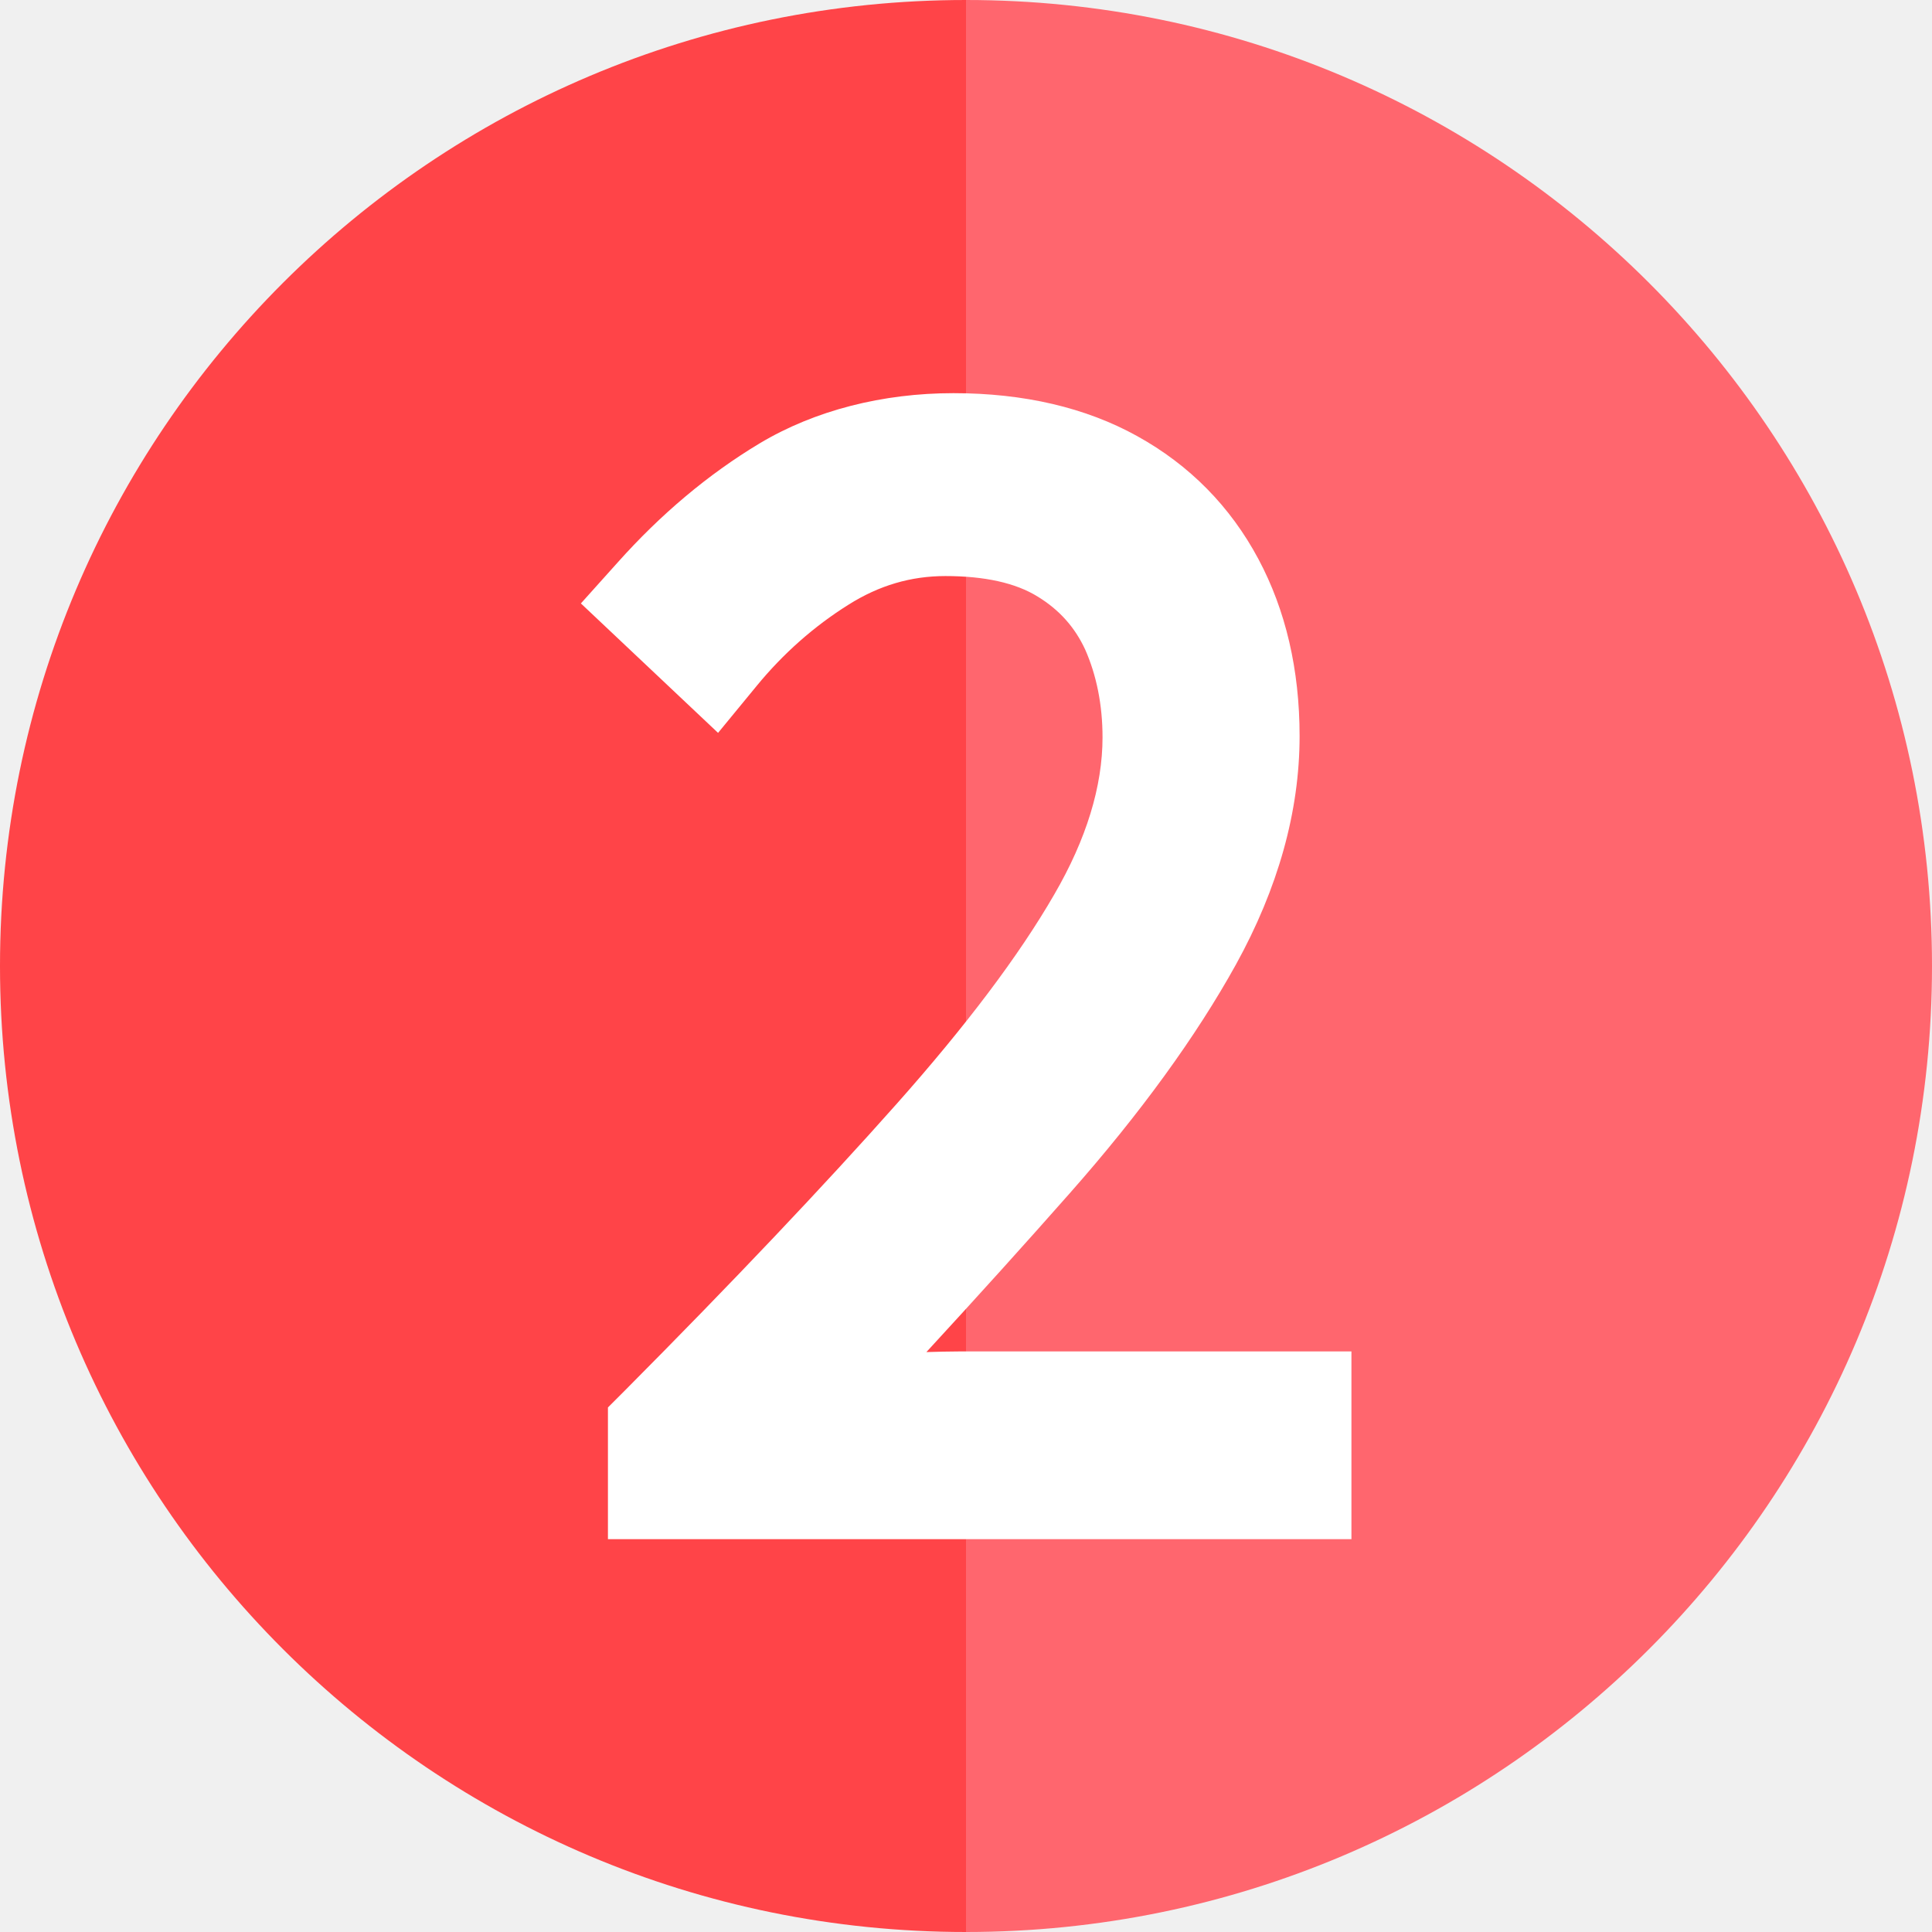
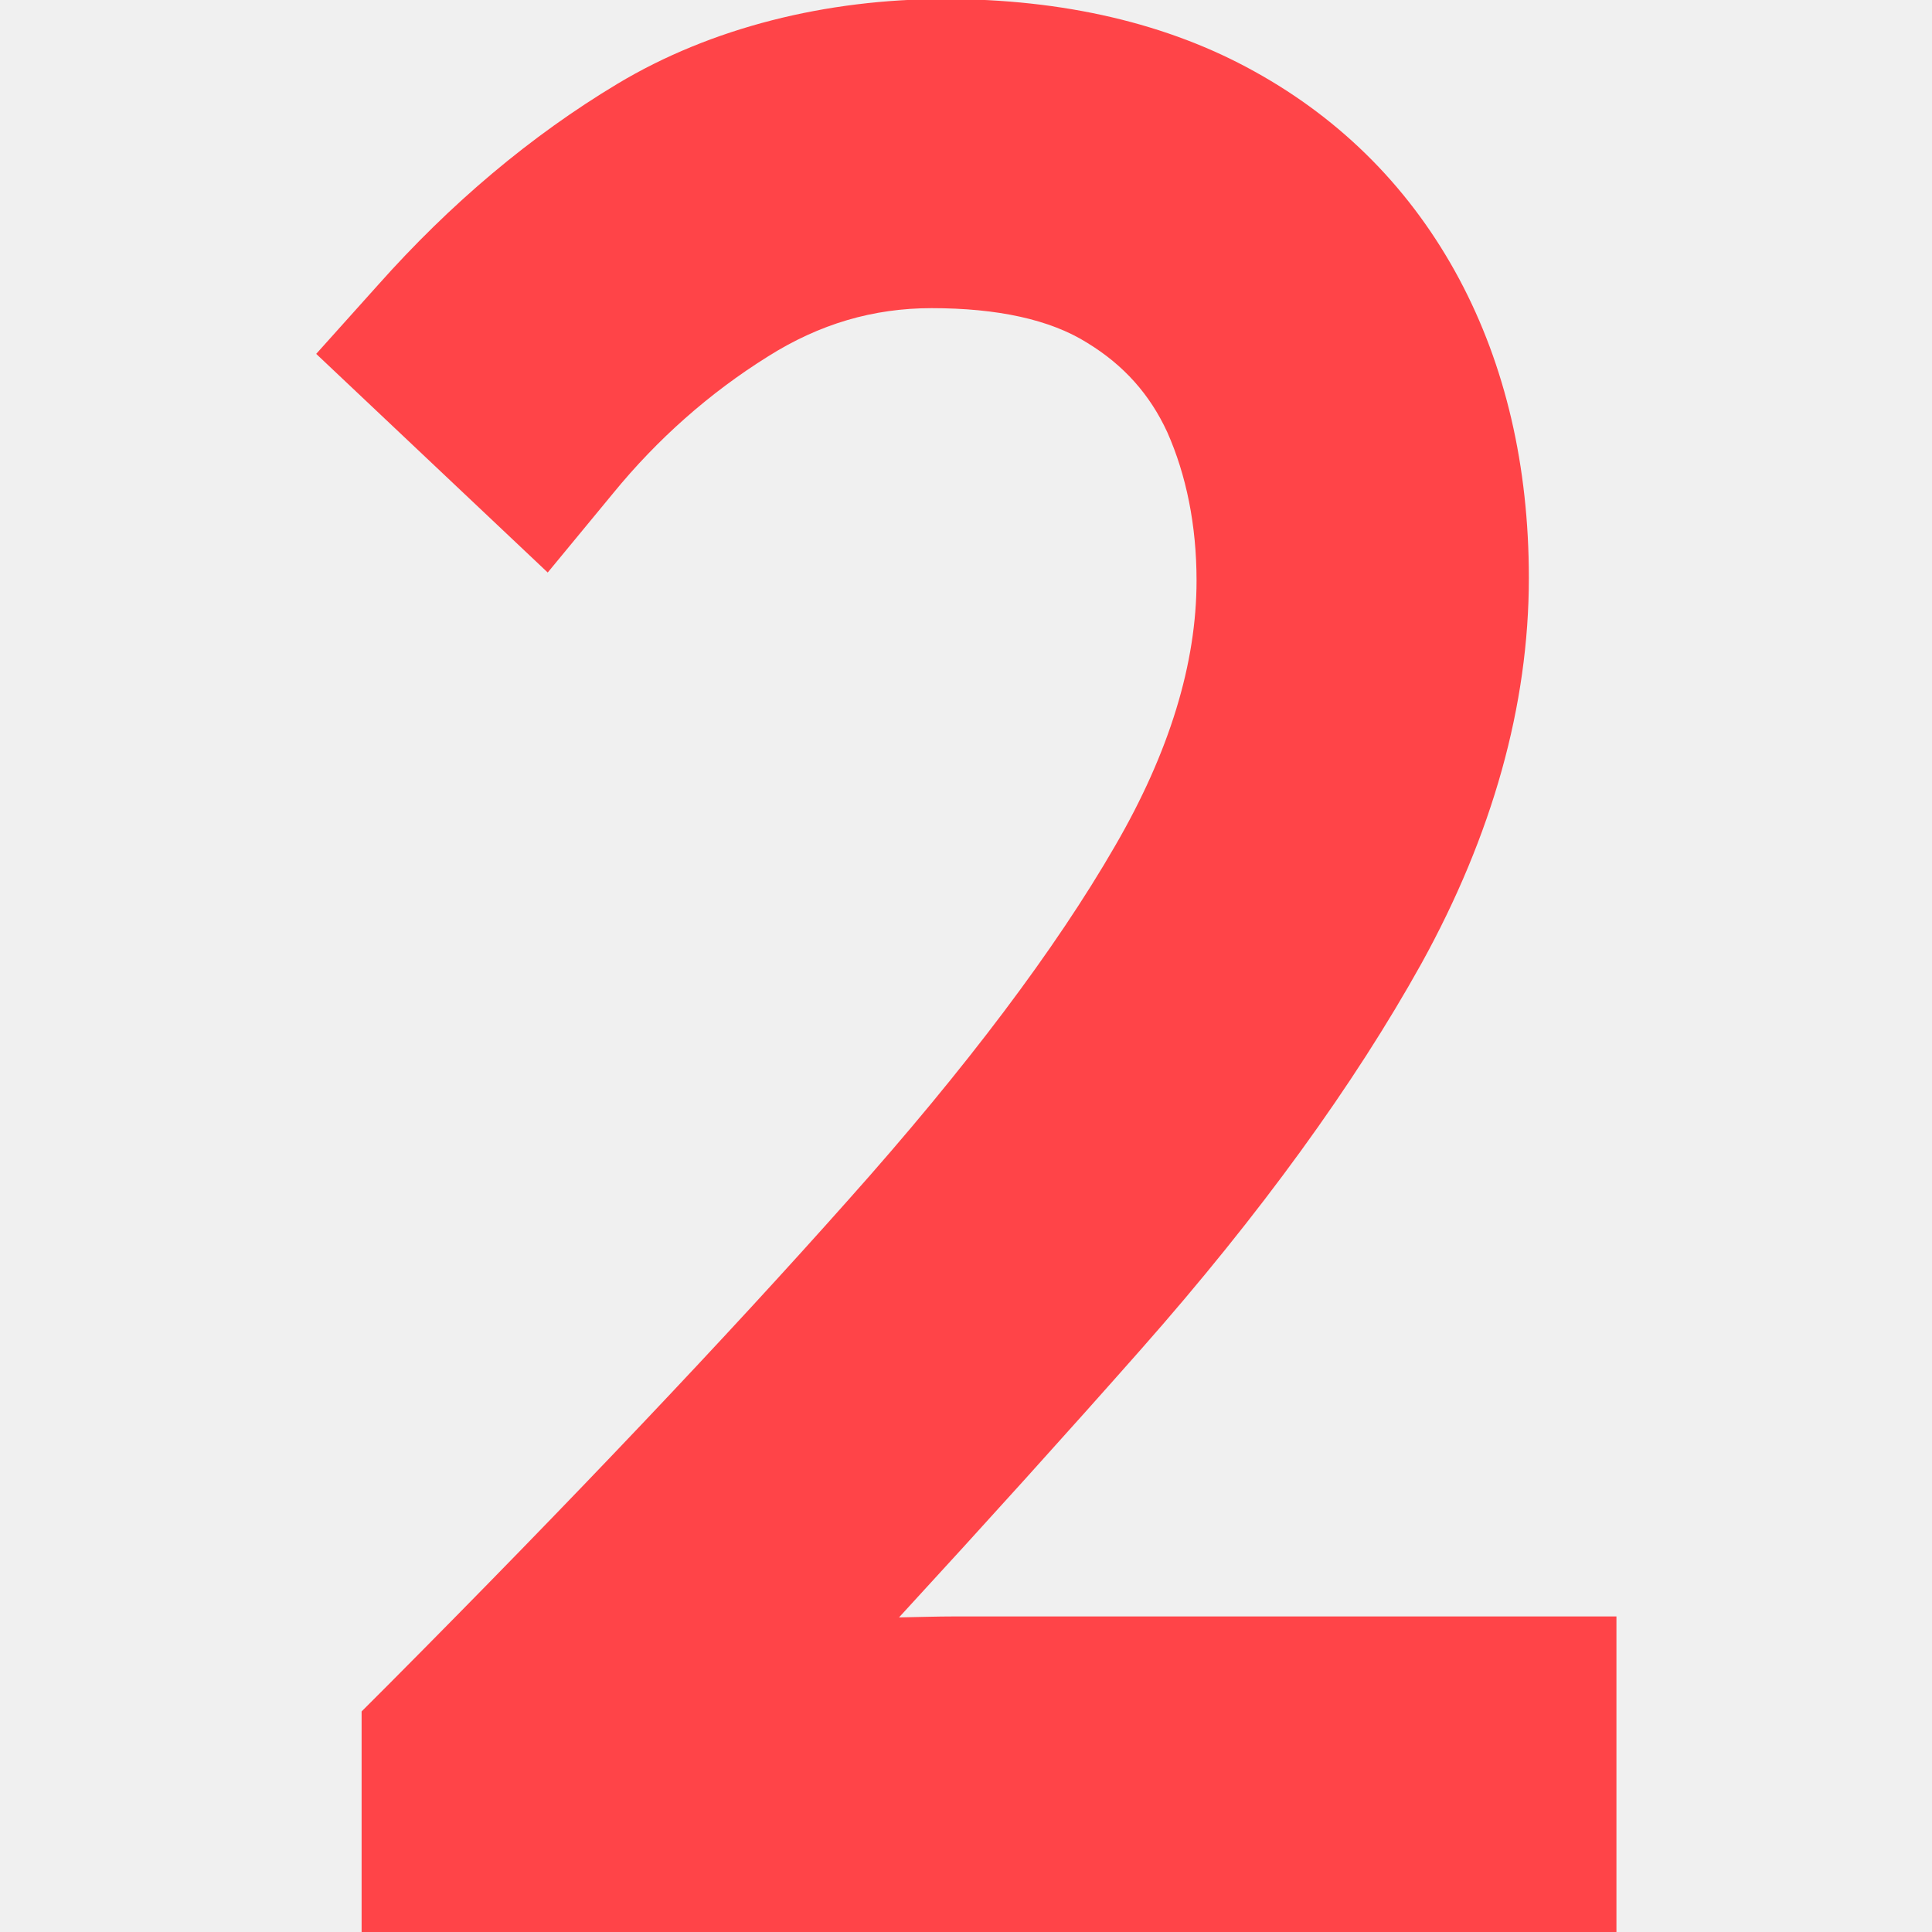
<svg xmlns="http://www.w3.org/2000/svg" version="1.1" id="_圖層_1" x="0px" y="0px" viewBox="0 0 600 600" style="enable-background:new 0 0 600 600;" xml:space="preserve">
  <style type="text/css">
	.st0{fill:#FF4448;}
	.st1{fill:#FF666E;}
- 	.st2{fill:#FFFFFF;}
</style>
-   <path class="st0" d="M300,600C134.3,600,0,465.7,0,300S134.3,0,300,0V600z" />
-   <path class="st1" d="M300,0c165.7,0,300,134.3,300,300S465.7,600,300,600V0z" />
-   <path class="st2" d="M287.7,419.9c16.2-17.6,31.1-34.1,44.5-49.3c22-24.9,39.3-48.8,51.6-71c13.1-23.7,19.8-47.6,19.8-71  c0-20.6-4.3-39.1-12.8-55c-8.7-16.3-21.4-29.2-37.7-38.2c-15.9-8.8-35.1-13.3-57-13.3s-43,5.3-60.2,15.6c-16,9.6-30.8,22.1-44.1,37  l-11.4,12.7l42.6,40.2l12-14.6c8.2-10,17.8-18.5,28.5-25.2c9.5-6,19.4-8.9,30.1-8.9c12.1,0,21.8,2.1,28.7,6.4  c6.7,4.1,11.5,9.5,14.7,16.4c3.5,7.9,5.4,17.1,5.4,27.3c0,15.2-5,31.6-15,48.8c-10.9,18.9-27.4,40.8-49.1,65.2  c-22.2,25-50.6,55-84.4,89l-5.1,5.1V478h230.9v-58.3H297.9C294.6,419.7,291.2,419.8,287.7,419.9L287.7,419.9z" />
+   <path class="st0" d="M-307,600c-165.7,0-300-134.3-300-300S-472.7,0-307,0V600z" />
+   <path class="st1" d="M-307,0C-141.3,0-7,134.3-7,300s-134.3,300-300,300V0z" />
+   <path class="st0" d="M279.2,502.3c27.3-29.7,52.5-57.6,75.1-83.2c37.1-42,66.3-82.4,87.1-119.8c22.1-40,33.4-80.3,33.4-119.8  c0-34.8-7.3-66-21.6-92.8c-14.7-27.5-36.1-49.3-63.6-64.5C362.8,7.3,330.3-0.3,293.4-0.3S220.8,8.6,191.8,26  c-27,16.2-52,37.3-74.4,62.5l-19.2,21.4l71.9,67.9l20.3-24.6c13.8-16.9,30-31.2,48.1-42.5c16-10.1,32.7-15,50.8-15  c20.4,0,36.8,3.5,48.4,10.8c11.3,6.9,19.4,16,24.8,27.7c5.9,13.3,9.1,28.9,9.1,46.1c0,25.7-8.4,53.3-25.3,82.4  c-18.4,31.9-46.2,68.9-82.9,110c-37.5,42.2-85.4,92.8-142.5,150.2l-8.6,8.6v69H502V502H296.4C290.9,502,285.1,502.2,279.2,502.3  L279.2,502.3z" />
</svg>
